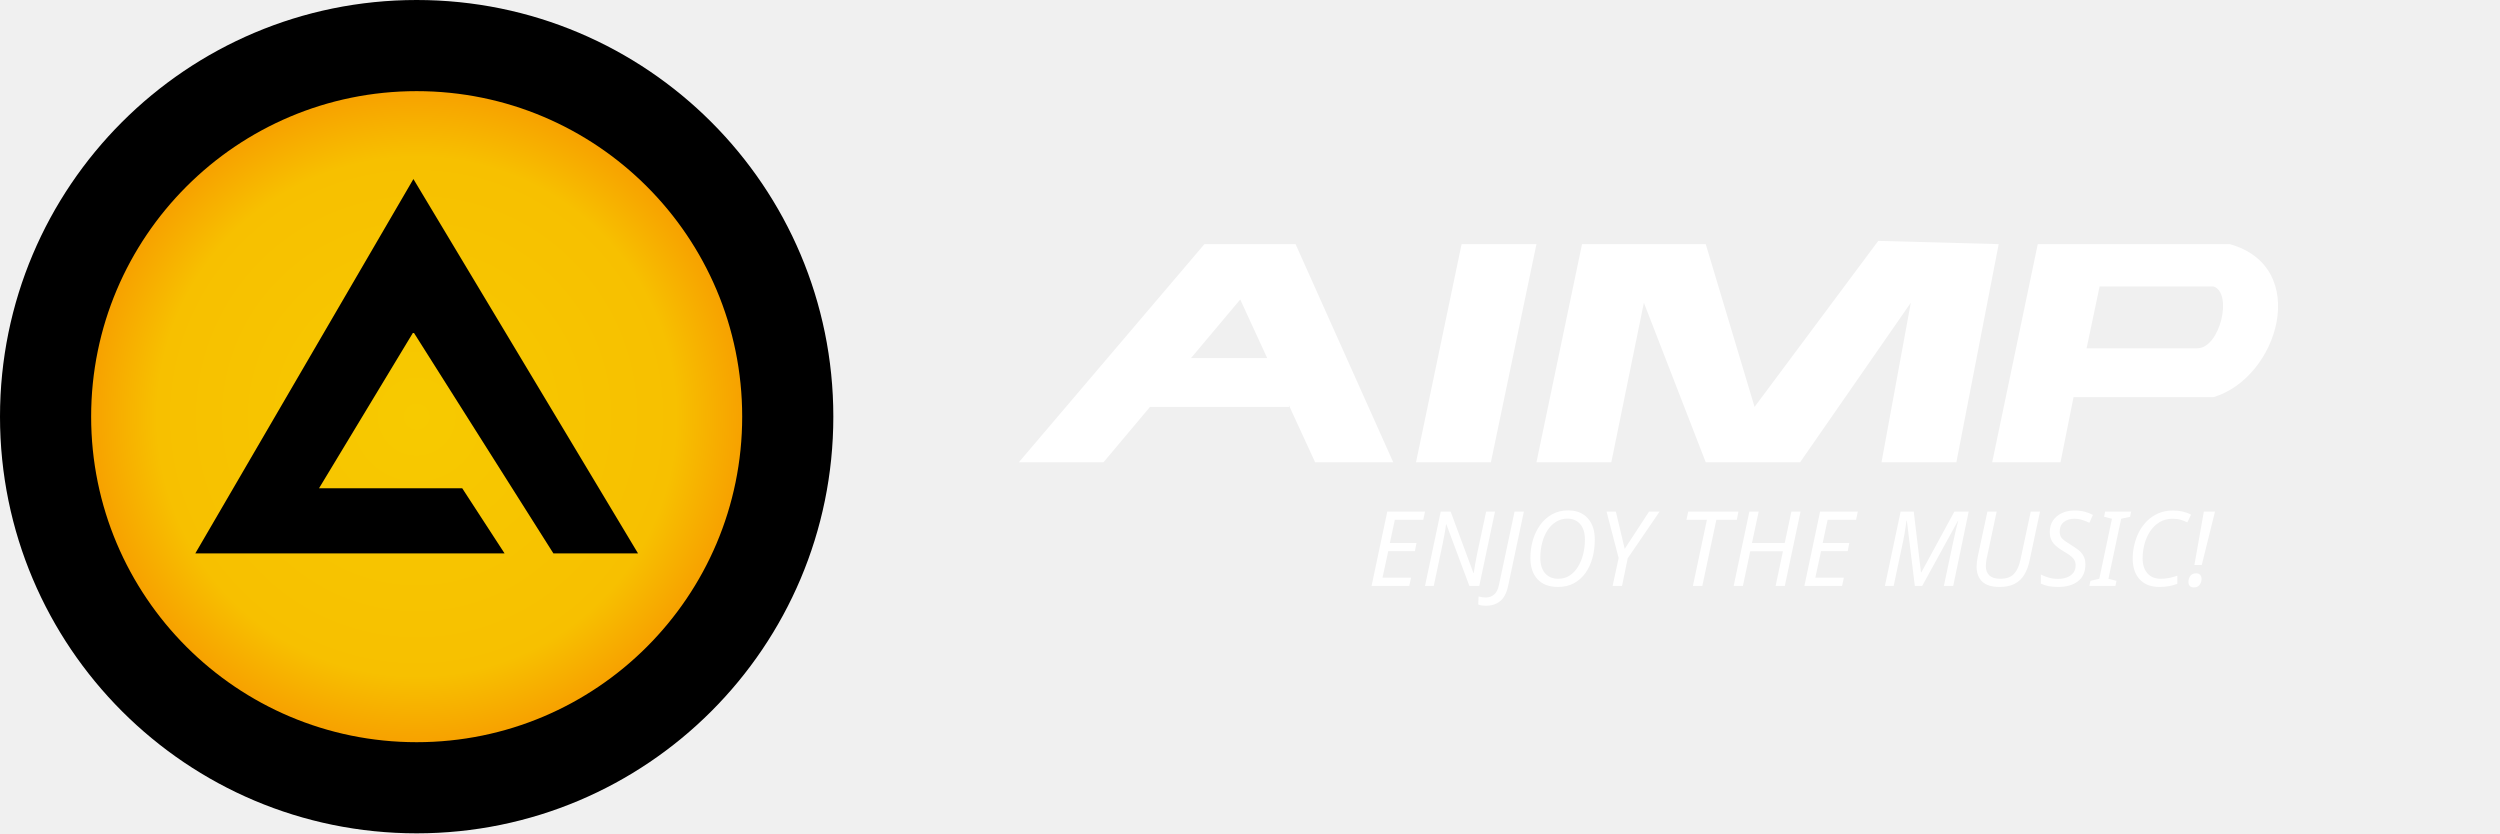
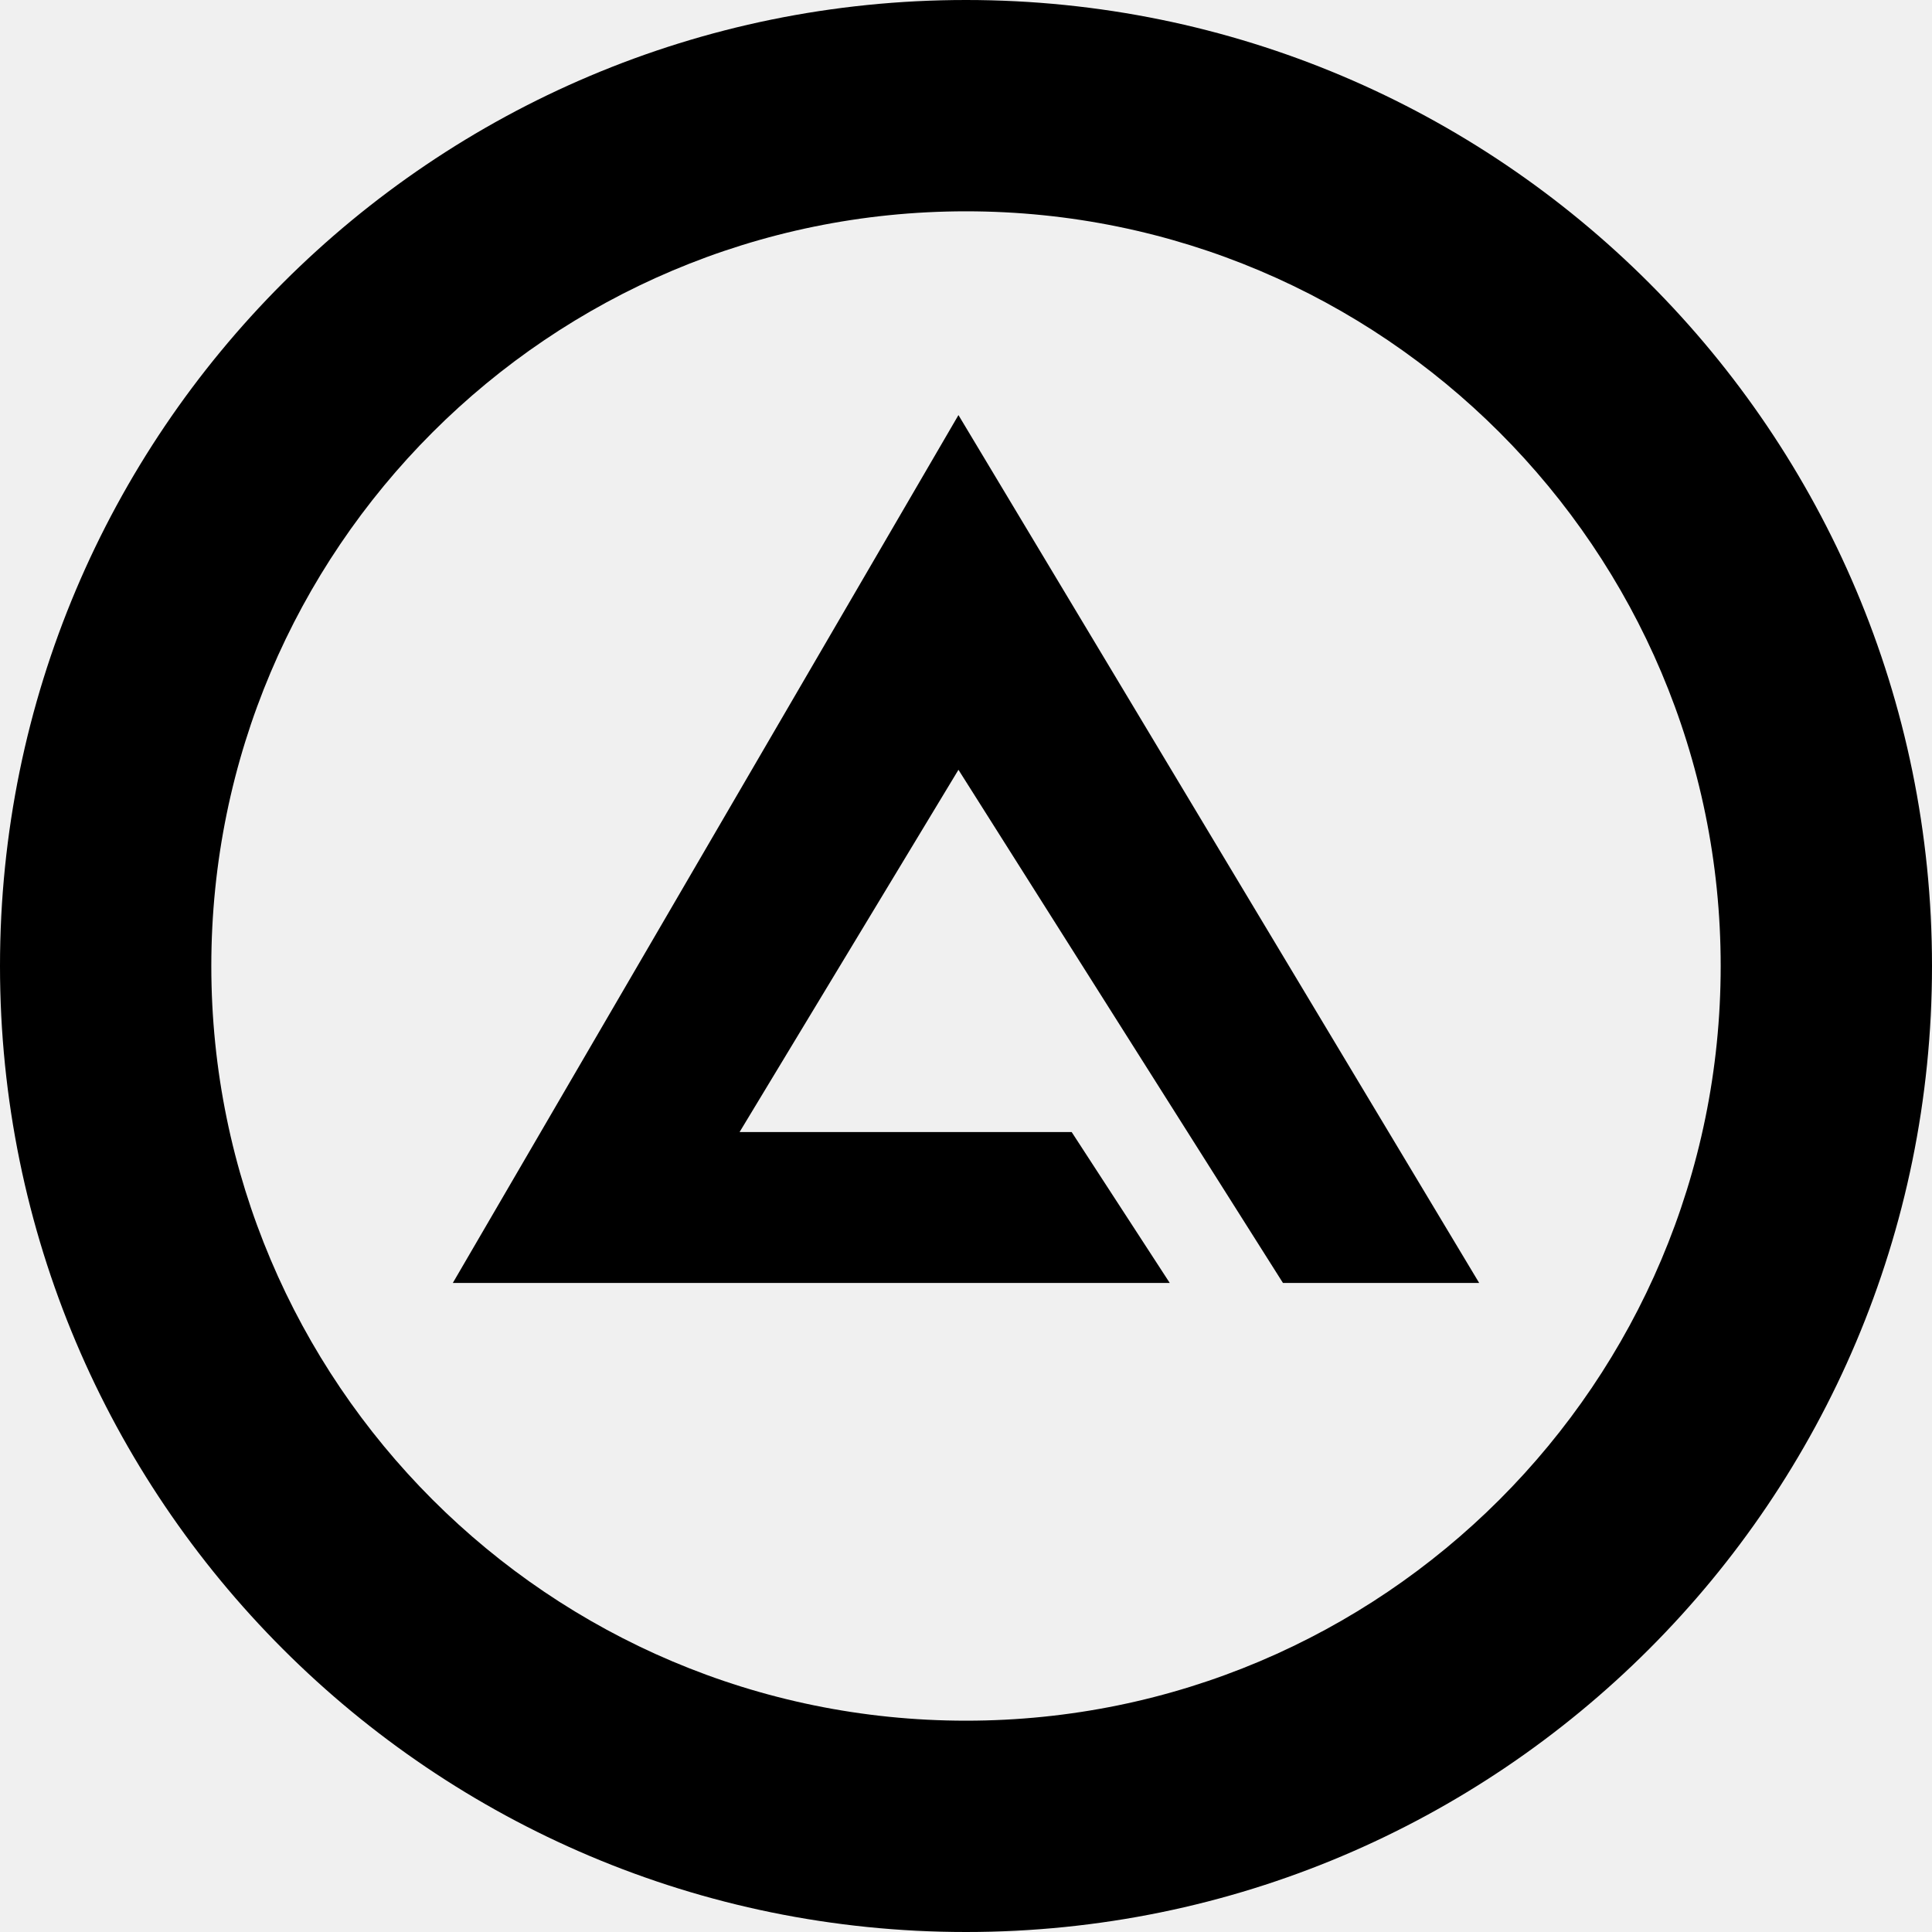
- <svg xmlns="http://www.w3.org/2000/svg" viewBox="0 0 768 256">
-   <defs>
-     <radialGradient id="gradient">
-       <stop offset="00%" stop-color="#F7CA00" />
-       <stop offset="80%" stop-color="#F7C000" />
-       <stop offset="100%" stop-color="#F7A200" />
-     </radialGradient>
-   </defs>
+ <svg xmlns="http://www.w3.org/2000/svg" id="Layer_1" version="1.1" viewBox="0 0 256 256">
  <g id="Logo">
-     <circle cx="128" cy="128" r="128" fill="#000000" />
-     <circle cx="128" cy="128" r="100" fill="url(#gradient)" />
-     <path d="M60,170 L155,170 L142,150 L98,150 L127,102 L170,170 L196,170 L127,55z" fill="#000000" />
-   </g>
-   <g id="Text" fill="#FFFFFF">
-     <g id="AIMP">
-       <path d="M313,142 L339,142 L381,92 L404,142 L428,142 L398,75 L370,75z M352,125 L396,125 L394,110 L360,110" />
-       <path d="M435,142 L458,142 L472,75 L449,75z" />
-       <path d="M472,142 L495,142 L505,93 L524,142 L553,142 L587,93 L578,142 L601,142 L614,75 L577,74 L539,125 L524,75 L486,75z" />
-       <path d="M612,142 L633,142 L637,122 L675,122 L675,107 L641,107 L645,88 L680,88 L680,75 L626,75z M680,75 L685,75 C710,82 700,116 680,122 L675,122 L675,107 C682,107 686,90 680,88z" />
-     </g>
-     <text x="680" y="180" text-anchor="end" font-family="Tahoma" font-size="32px" style="font-style: italic;">ENJOY THE MUSIC!</text>
+     <path d="M128,0C57.3,0,0,57.3,0,128s57.3,128,128,128,128-57.3,128-128S198.7,0,128,0ZM128,228c-55.2,0-100-44.8-100-100S72.8,28,128,28s100,44.8,100,100-44.8,100-100,100Z" />
+     <path d="M60,170h95l-13-20h-44l29-48,43,68h26L127,55l-67,115Z" />
  </g>
</svg>
